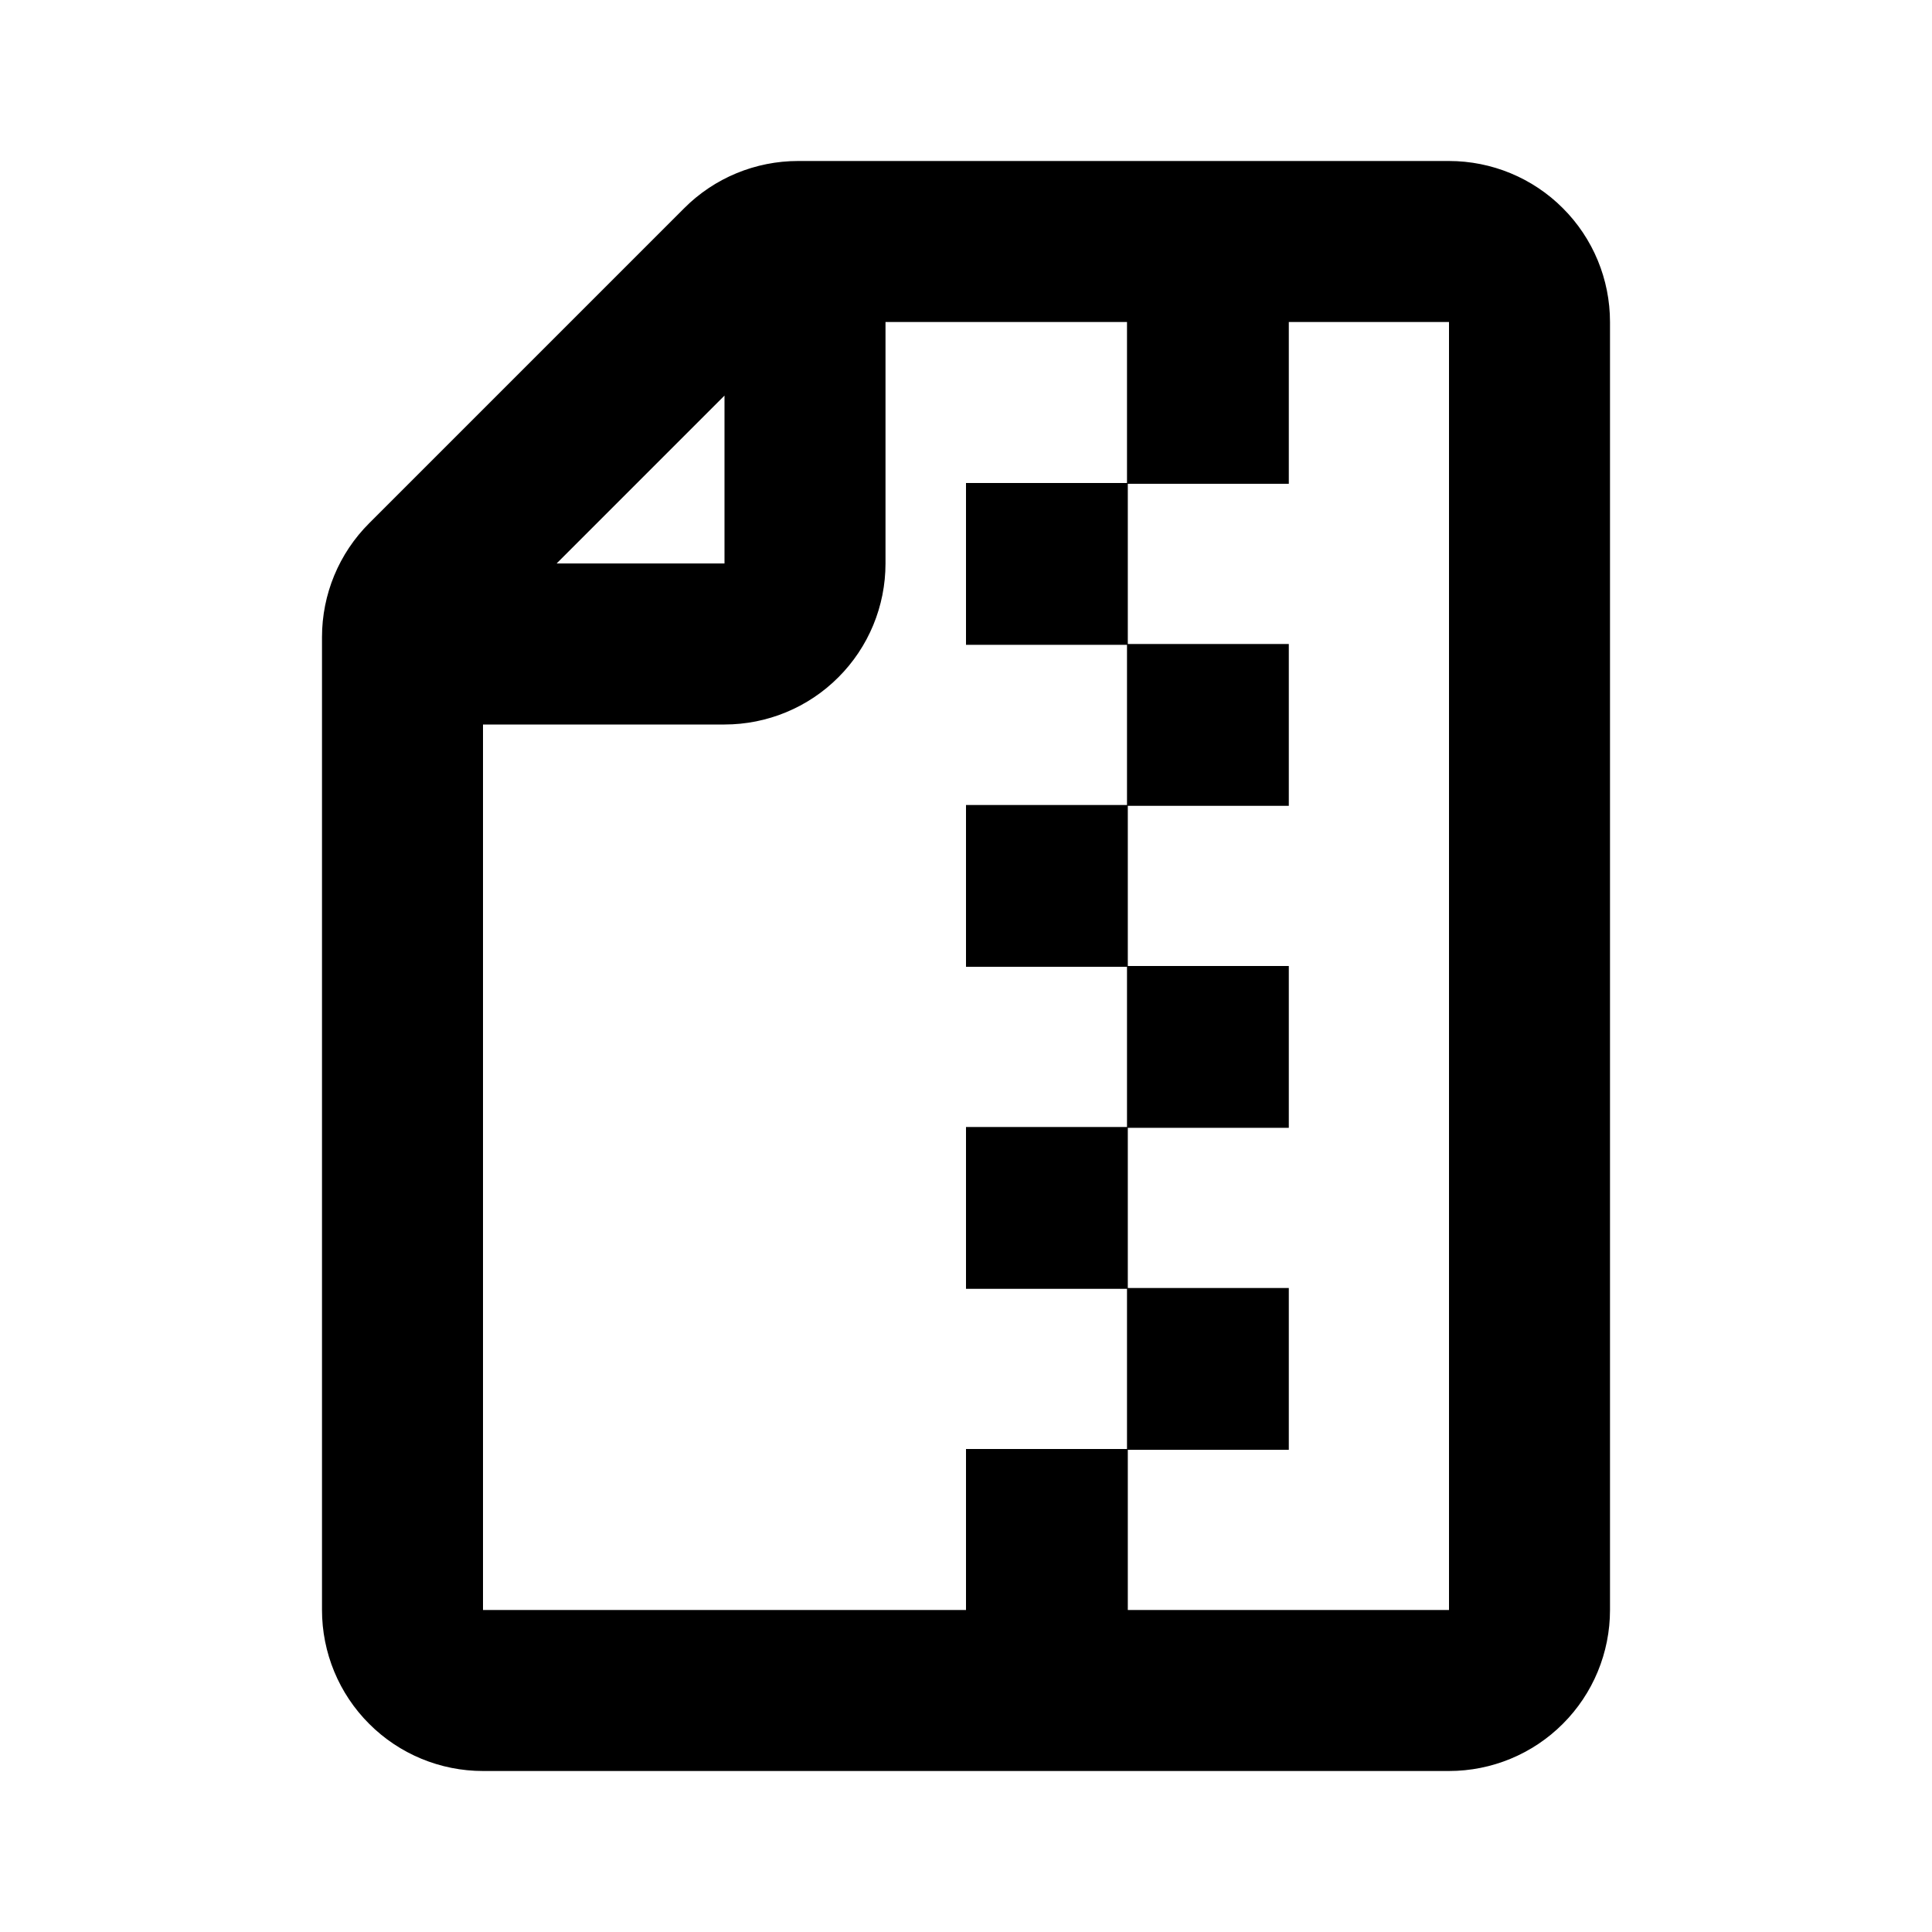
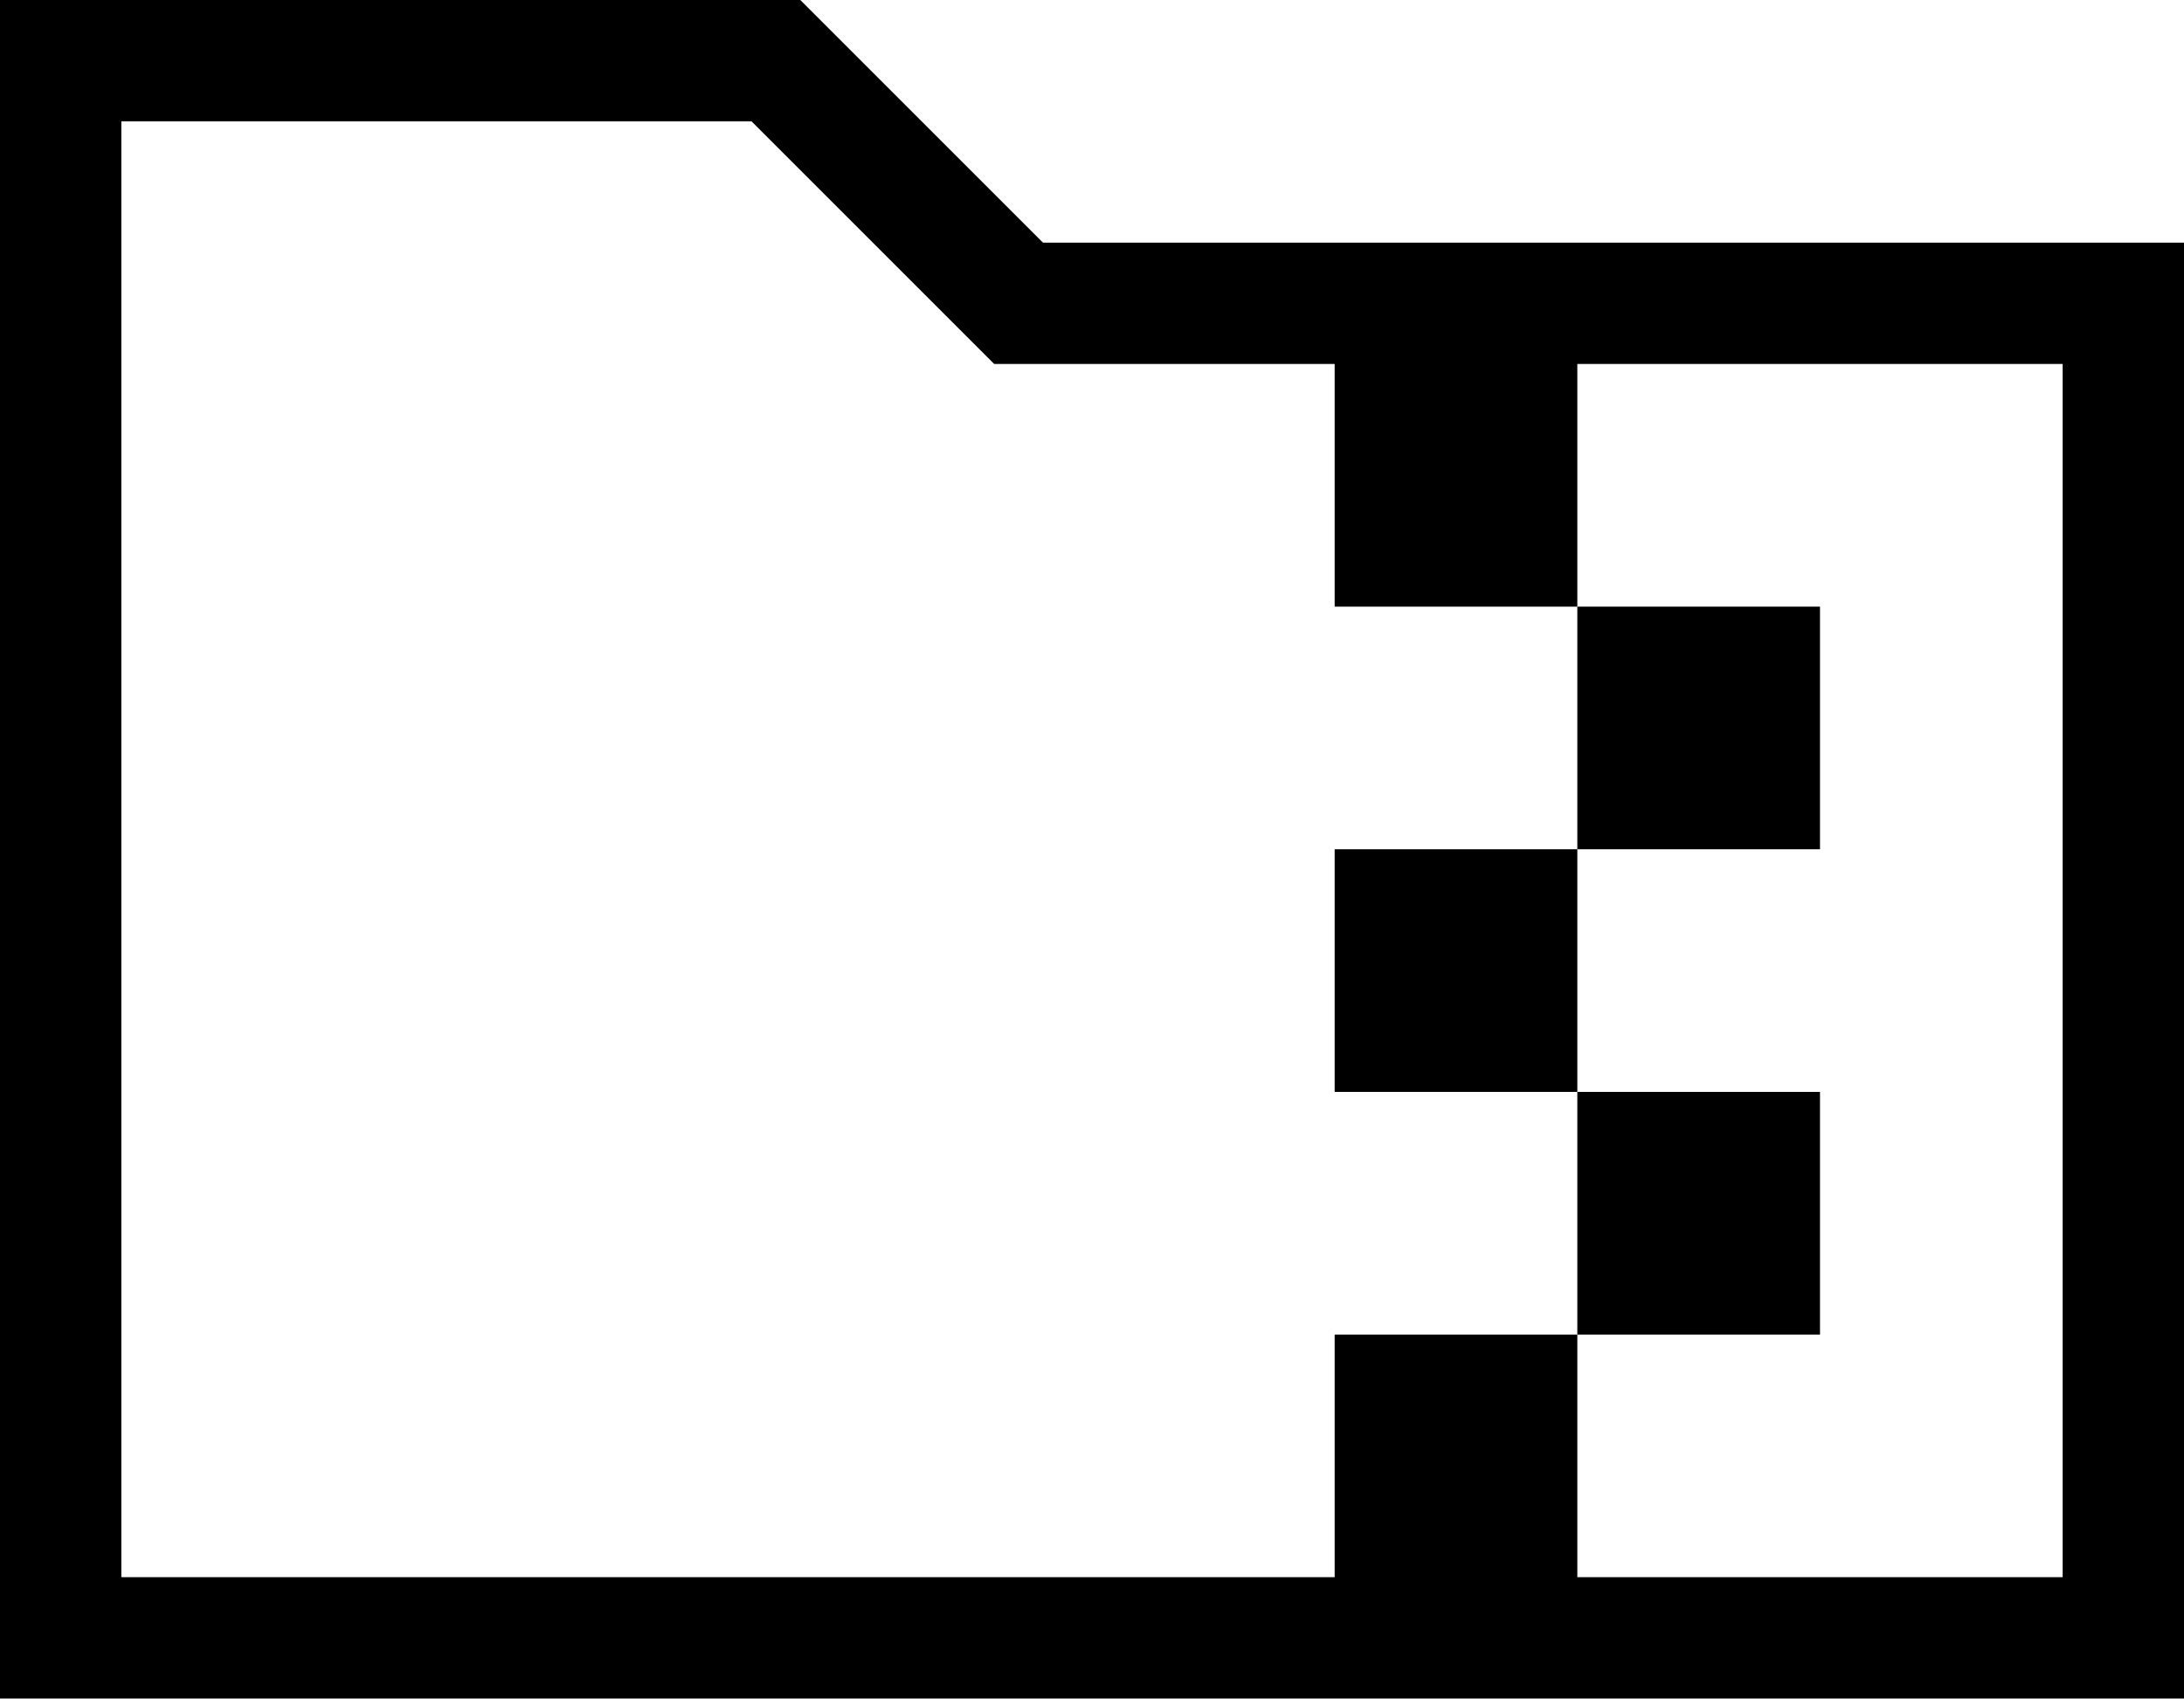
- <svg xmlns="http://www.w3.org/2000/svg" width="24" height="24" viewBox="0 0 24 24" fill="none">
-   <path d="M10 3V7C10 7.265 9.895 7.52 9.707 7.707C9.52 7.895 9.265 8 9 8H5M19 4V20C19 20.265 18.895 20.52 18.707 20.707C18.52 20.895 18.265 21 18 21H6C5.735 21 5.48 20.895 5.293 20.707C5.105 20.52 5 20.265 5 20V7.914C5 7.649 5.105 7.394 5.293 7.207L9.207 3.293C9.394 3.105 9.649 3 9.914 3H18C18.265 3 18.52 3.105 18.707 3.293C18.895 3.48 19 3.735 19 4ZM15 5H15.01V5.01H15V5ZM13 7H13.01V7.01H13V7ZM15 9H15.01V9.01H15V9ZM13 11H13.01V11.01H13V11ZM15 13H15.01V13.01H15V13ZM13 15H13.01V15.01H13V15ZM15 17H15.01V17.01H15V17ZM13 19H13.01V19.01H13V19Z" stroke="black" stroke-width="2" stroke-linecap="round" />
+ <svg xmlns="http://www.w3.org/2000/svg" width="18" height="14" viewBox="0 0 18 14" fill="none">
+   <path d="M13 7V5H15V7H13ZM13 9H11V7H13V9ZM13 11V9H15V11H13ZM8.194 3L6.194 1H1V13H11V11H13V13H17V3H13V5H11V3H8.194ZM0 14V0H6.596L8.596 2H18V14H0Z" fill="black" />
</svg>
